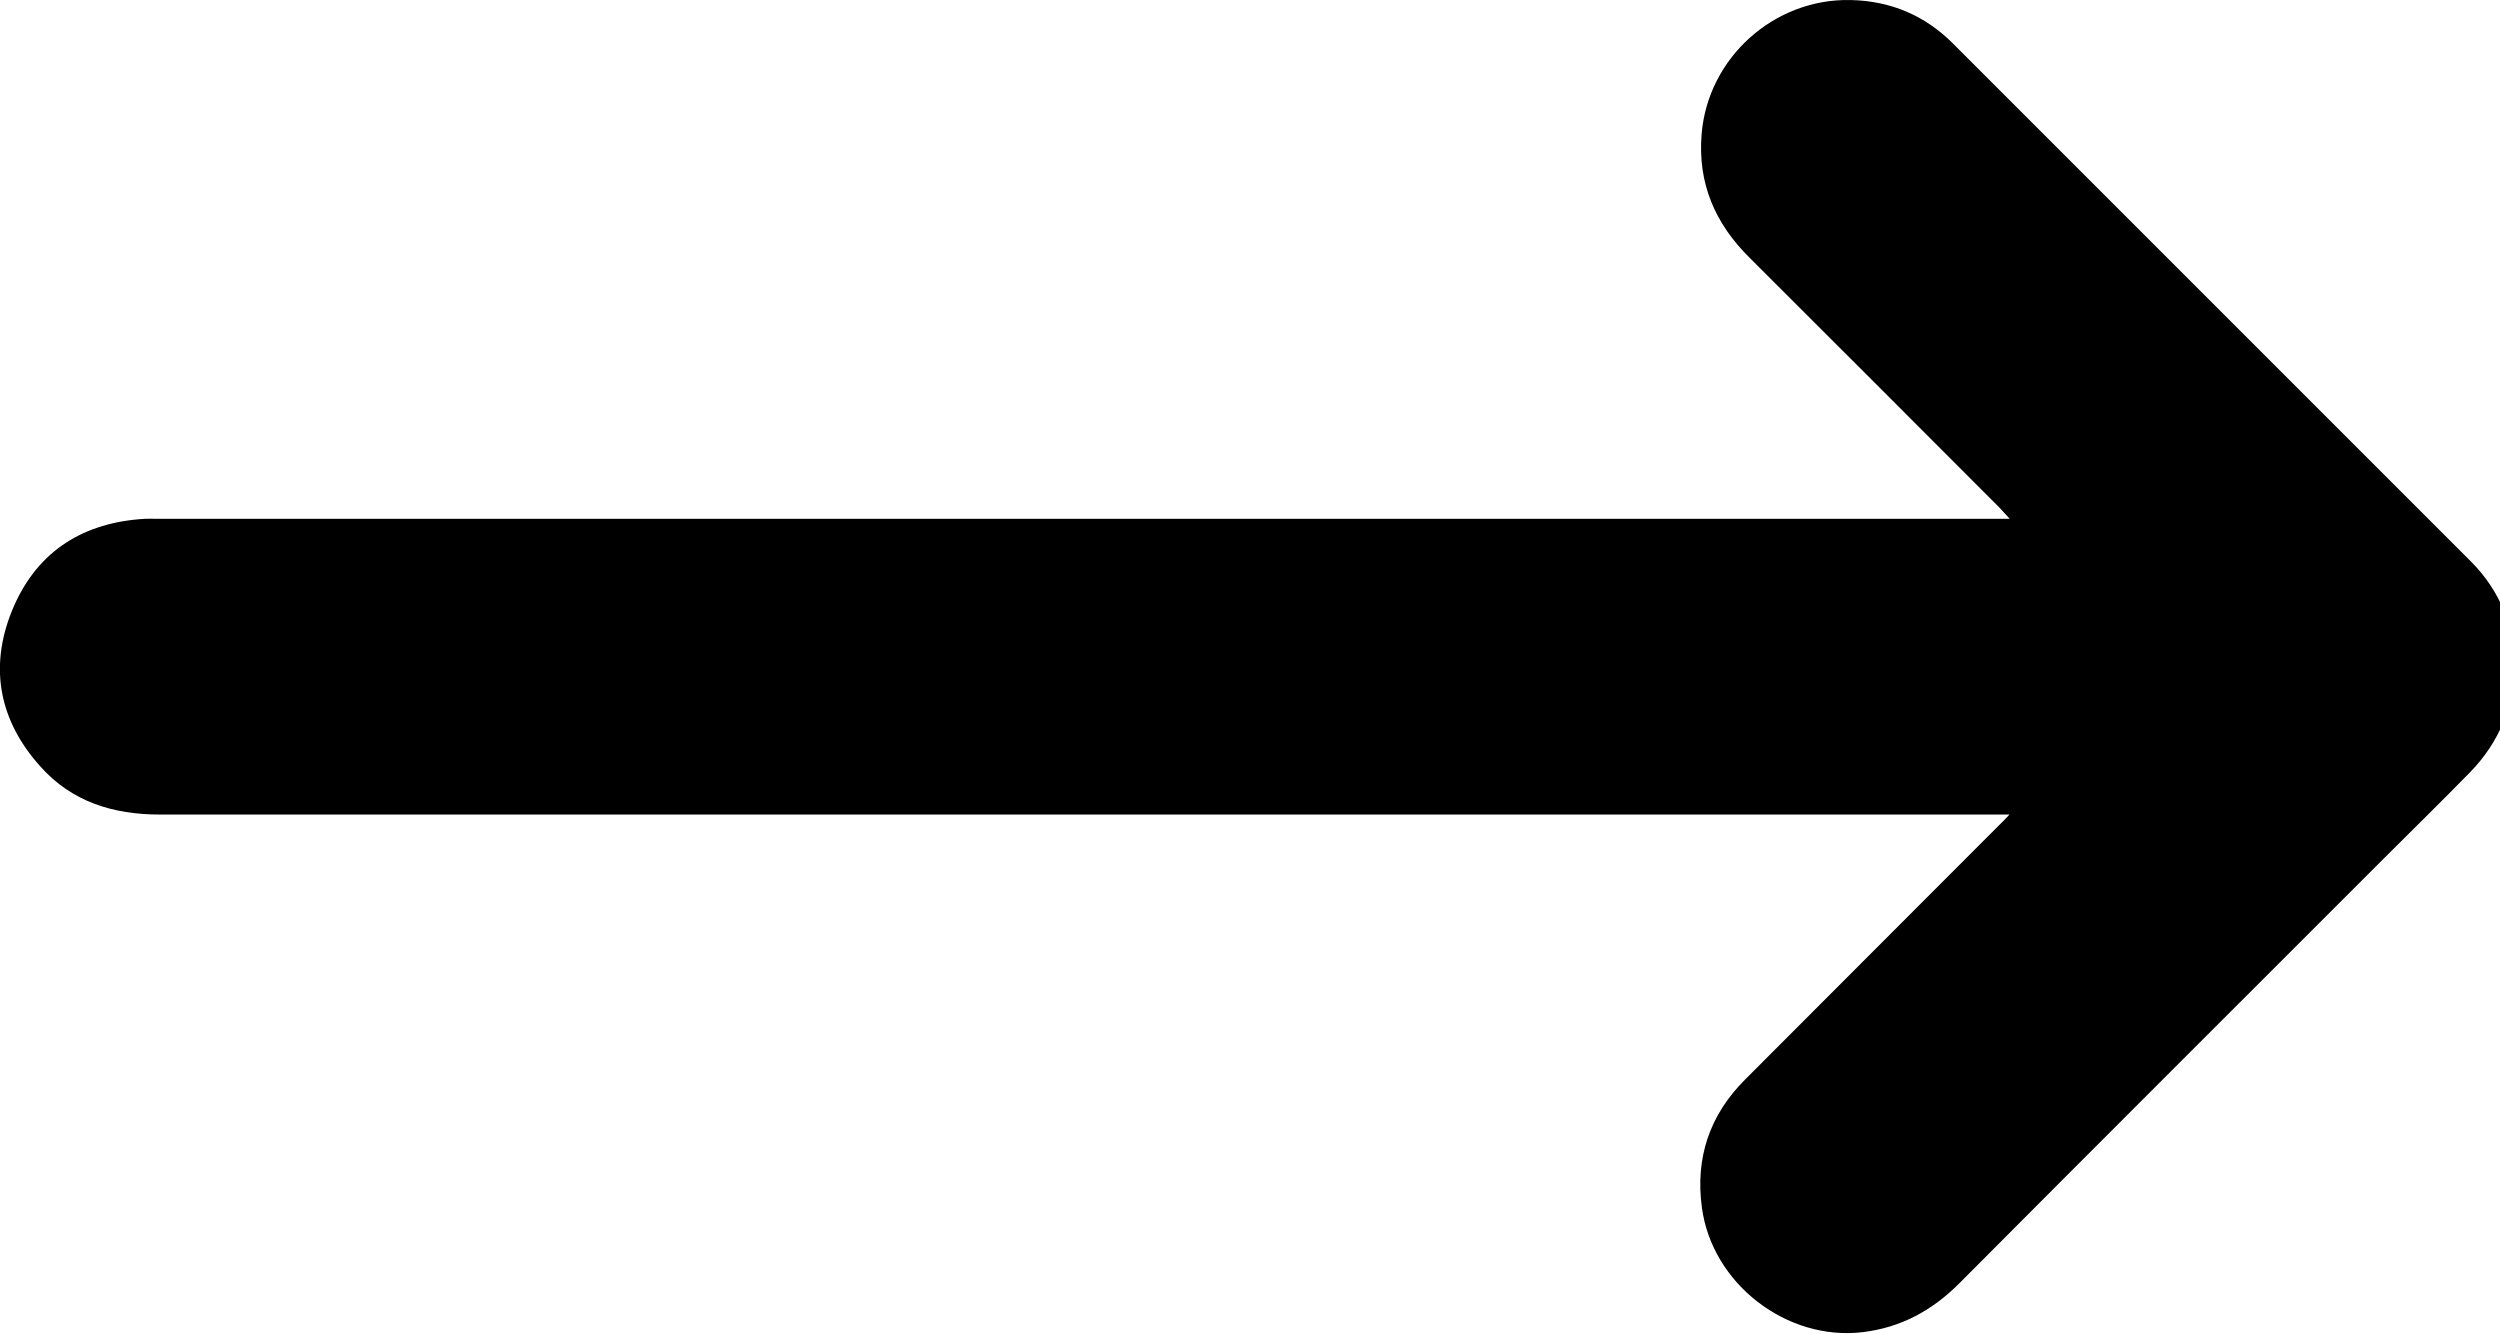
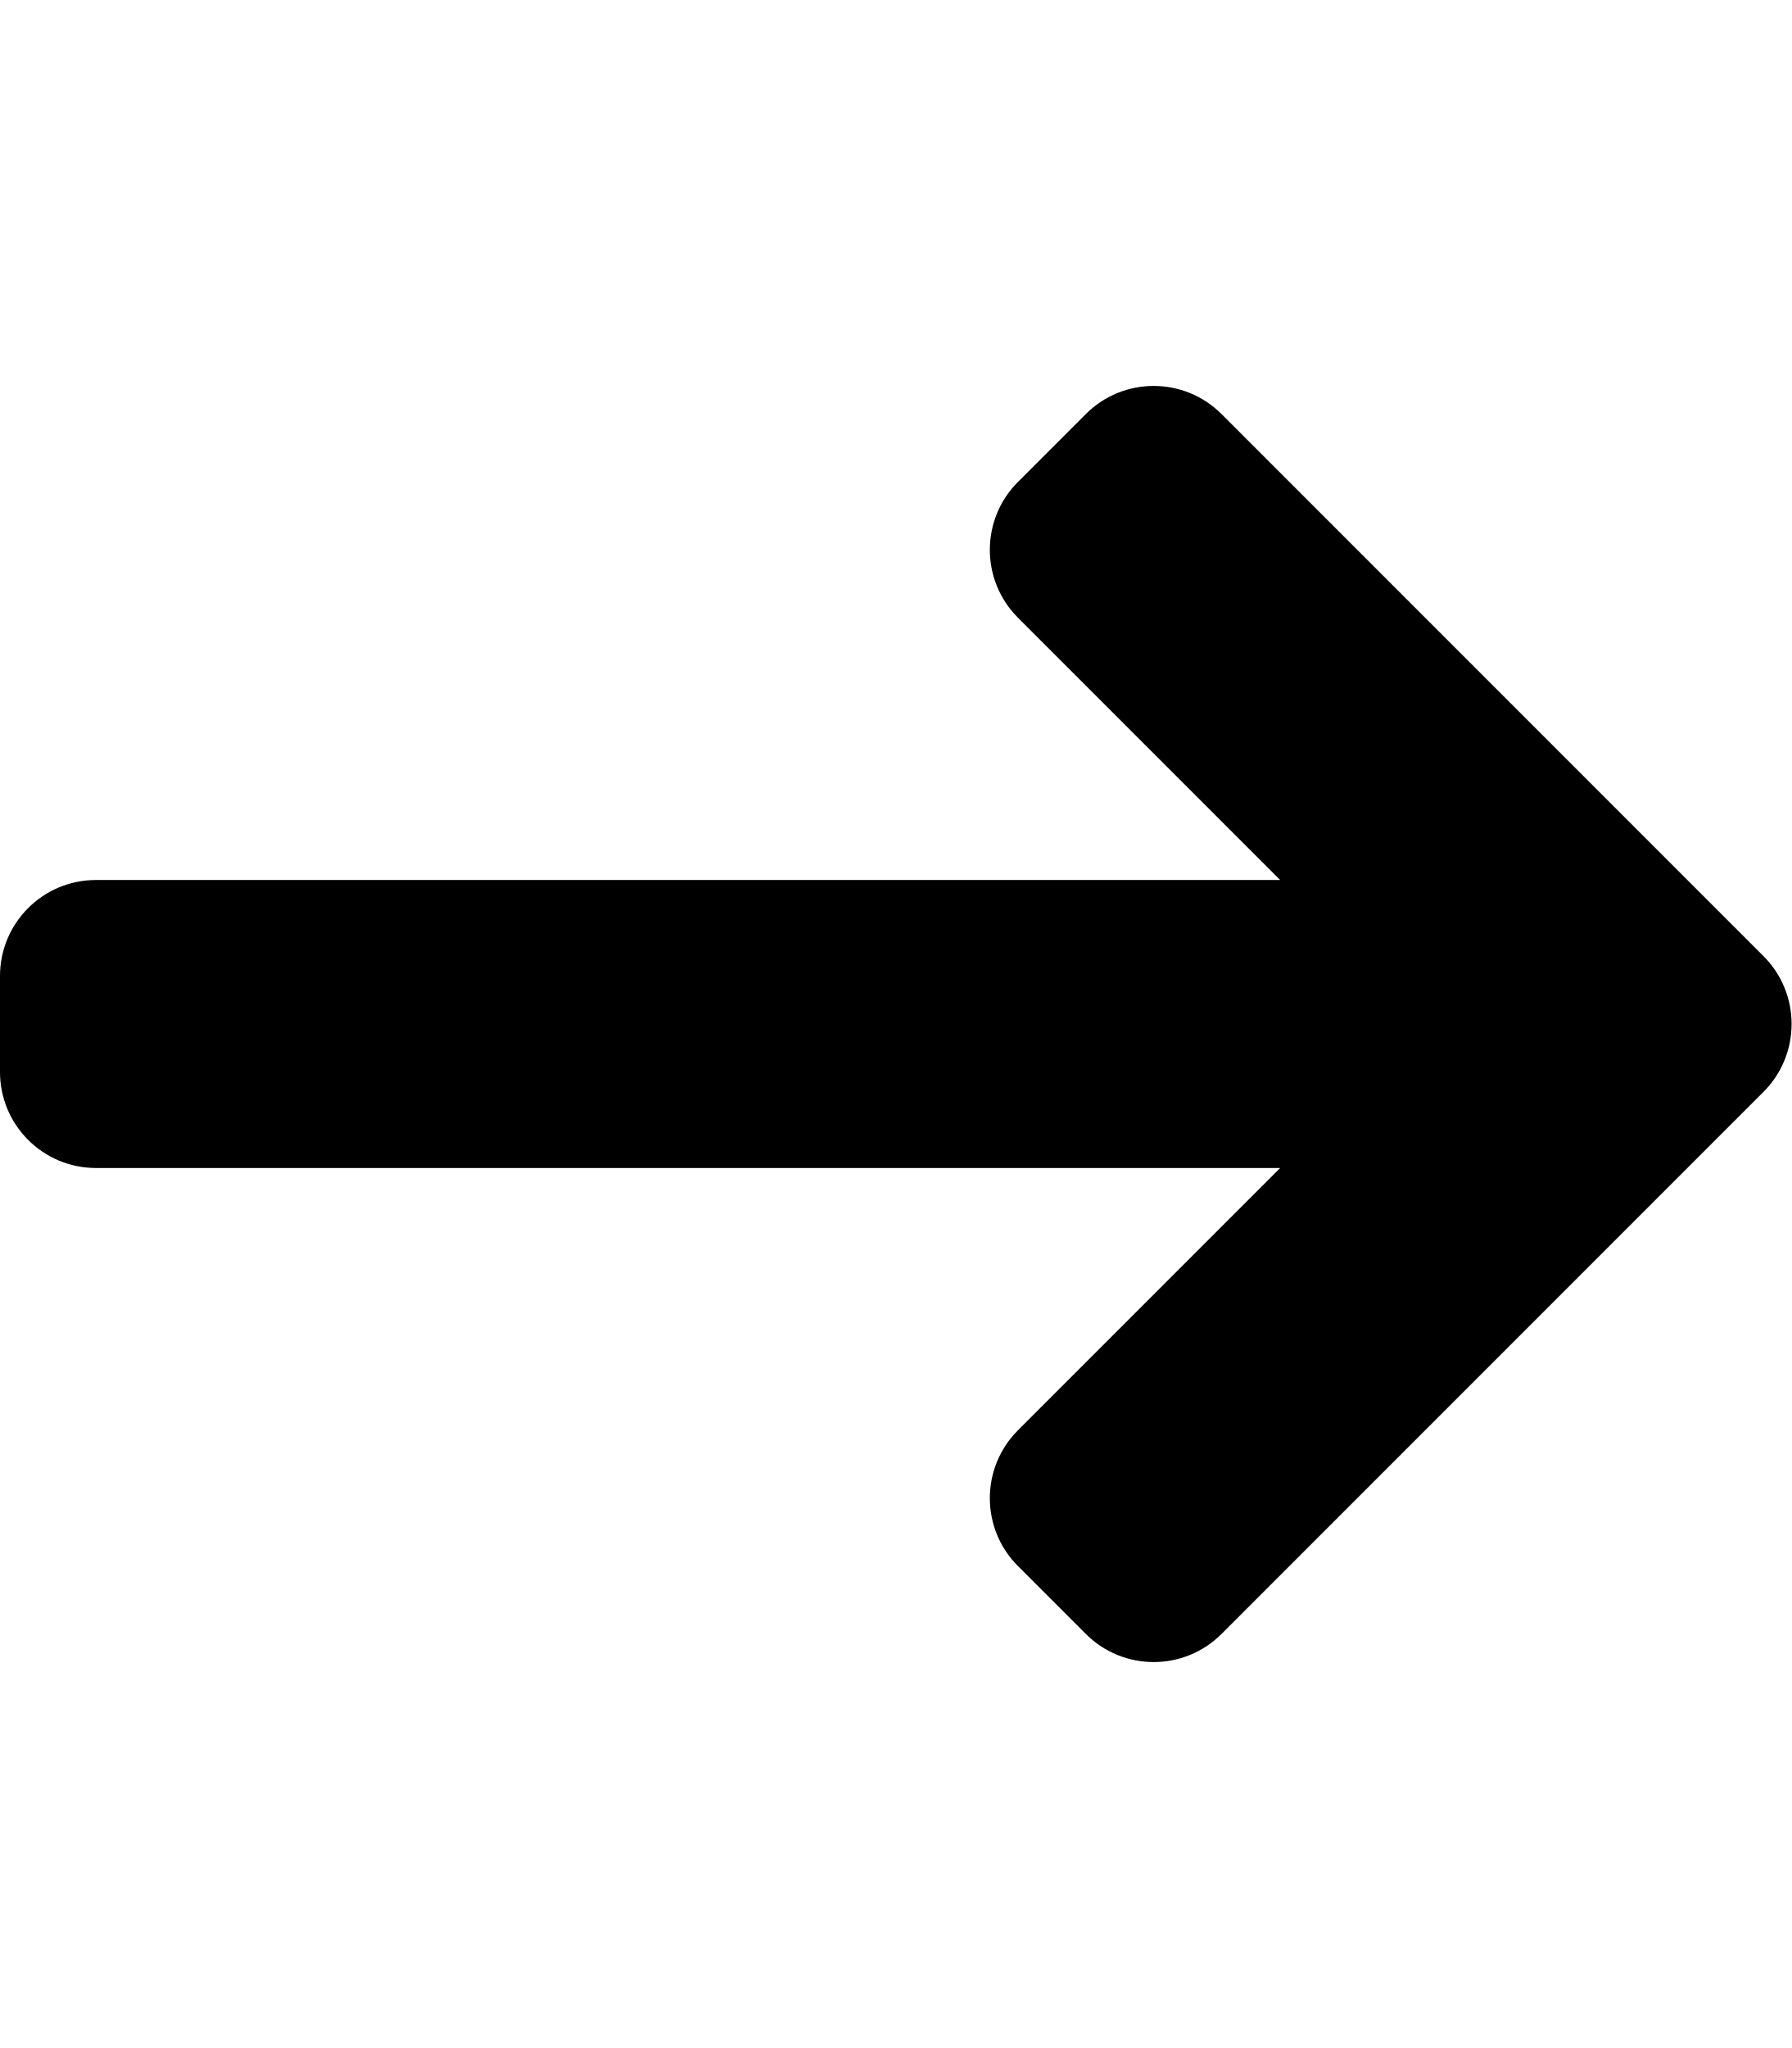
- <svg xmlns="http://www.w3.org/2000/svg" version="1.1" width="60" height="32" viewBox="0 0 60 32">
-   <path d="M48.227 19.549c-0.179 0-0.29 0-0.41 0-14.663 0-29.319 0-43.982 0-1.117 0-2.108-0.305-2.86-1.147-0.983-1.087-1.244-2.361-0.693-3.731 0.551-1.363 1.609-2.093 3.083-2.212 0.156-0.015 0.313-0.007 0.477-0.007 14.648 0 29.304 0 43.953 0 0.119 0 0.238 0 0.439 0-0.112-0.119-0.179-0.194-0.246-0.268-2.003-2.003-3.999-4.007-6.002-6.002-0.827-0.819-1.244-1.787-1.147-2.964 0.149-1.832 1.743-3.262 3.582-3.217 0.953 0.022 1.772 0.365 2.45 1.043 4.141 4.141 8.289 8.289 12.437 12.437 1.407 1.415 1.393 3.604-0.030 5.057-0.67 0.685-1.355 1.355-2.033 2.033-3.411 3.411-6.822 6.814-10.225 10.232-0.648 0.648-1.393 1.057-2.316 1.169-1.825 0.216-3.612-1.162-3.858-2.986-0.164-1.199 0.186-2.227 1.035-3.076 2.033-2.041 4.066-4.066 6.099-6.107 0.067-0.060 0.134-0.134 0.246-0.253z" />
+ <svg xmlns="http://www.w3.org/2000/svg" aria-hidden="true" focusable="false" data-prefix="fas" data-icon="long-arrow-right" role="img" viewBox="0 0 448 512" class="svg-inline--fa fa-long-arrow-right fa-w-14">
+   <path fill="currentColor" d="M254.544 154.427L320.118 220H24c-13.255 0-24 10.745-24 24v24c0 13.255 10.745 24 24 24h296.118l-65.574 65.573c-9.373 9.373-9.373 24.569 0 33.941l16.971 16.971c9.373 9.373 24.569 9.373 33.941 0L440.97 272.97c9.373-9.373 9.373-24.569 0-33.941L305.456 103.515c-9.373-9.373-24.569-9.373-33.941 0l-16.971 16.971c-9.373 9.372-9.373 24.568 0 33.941z" class="" />
</svg>
